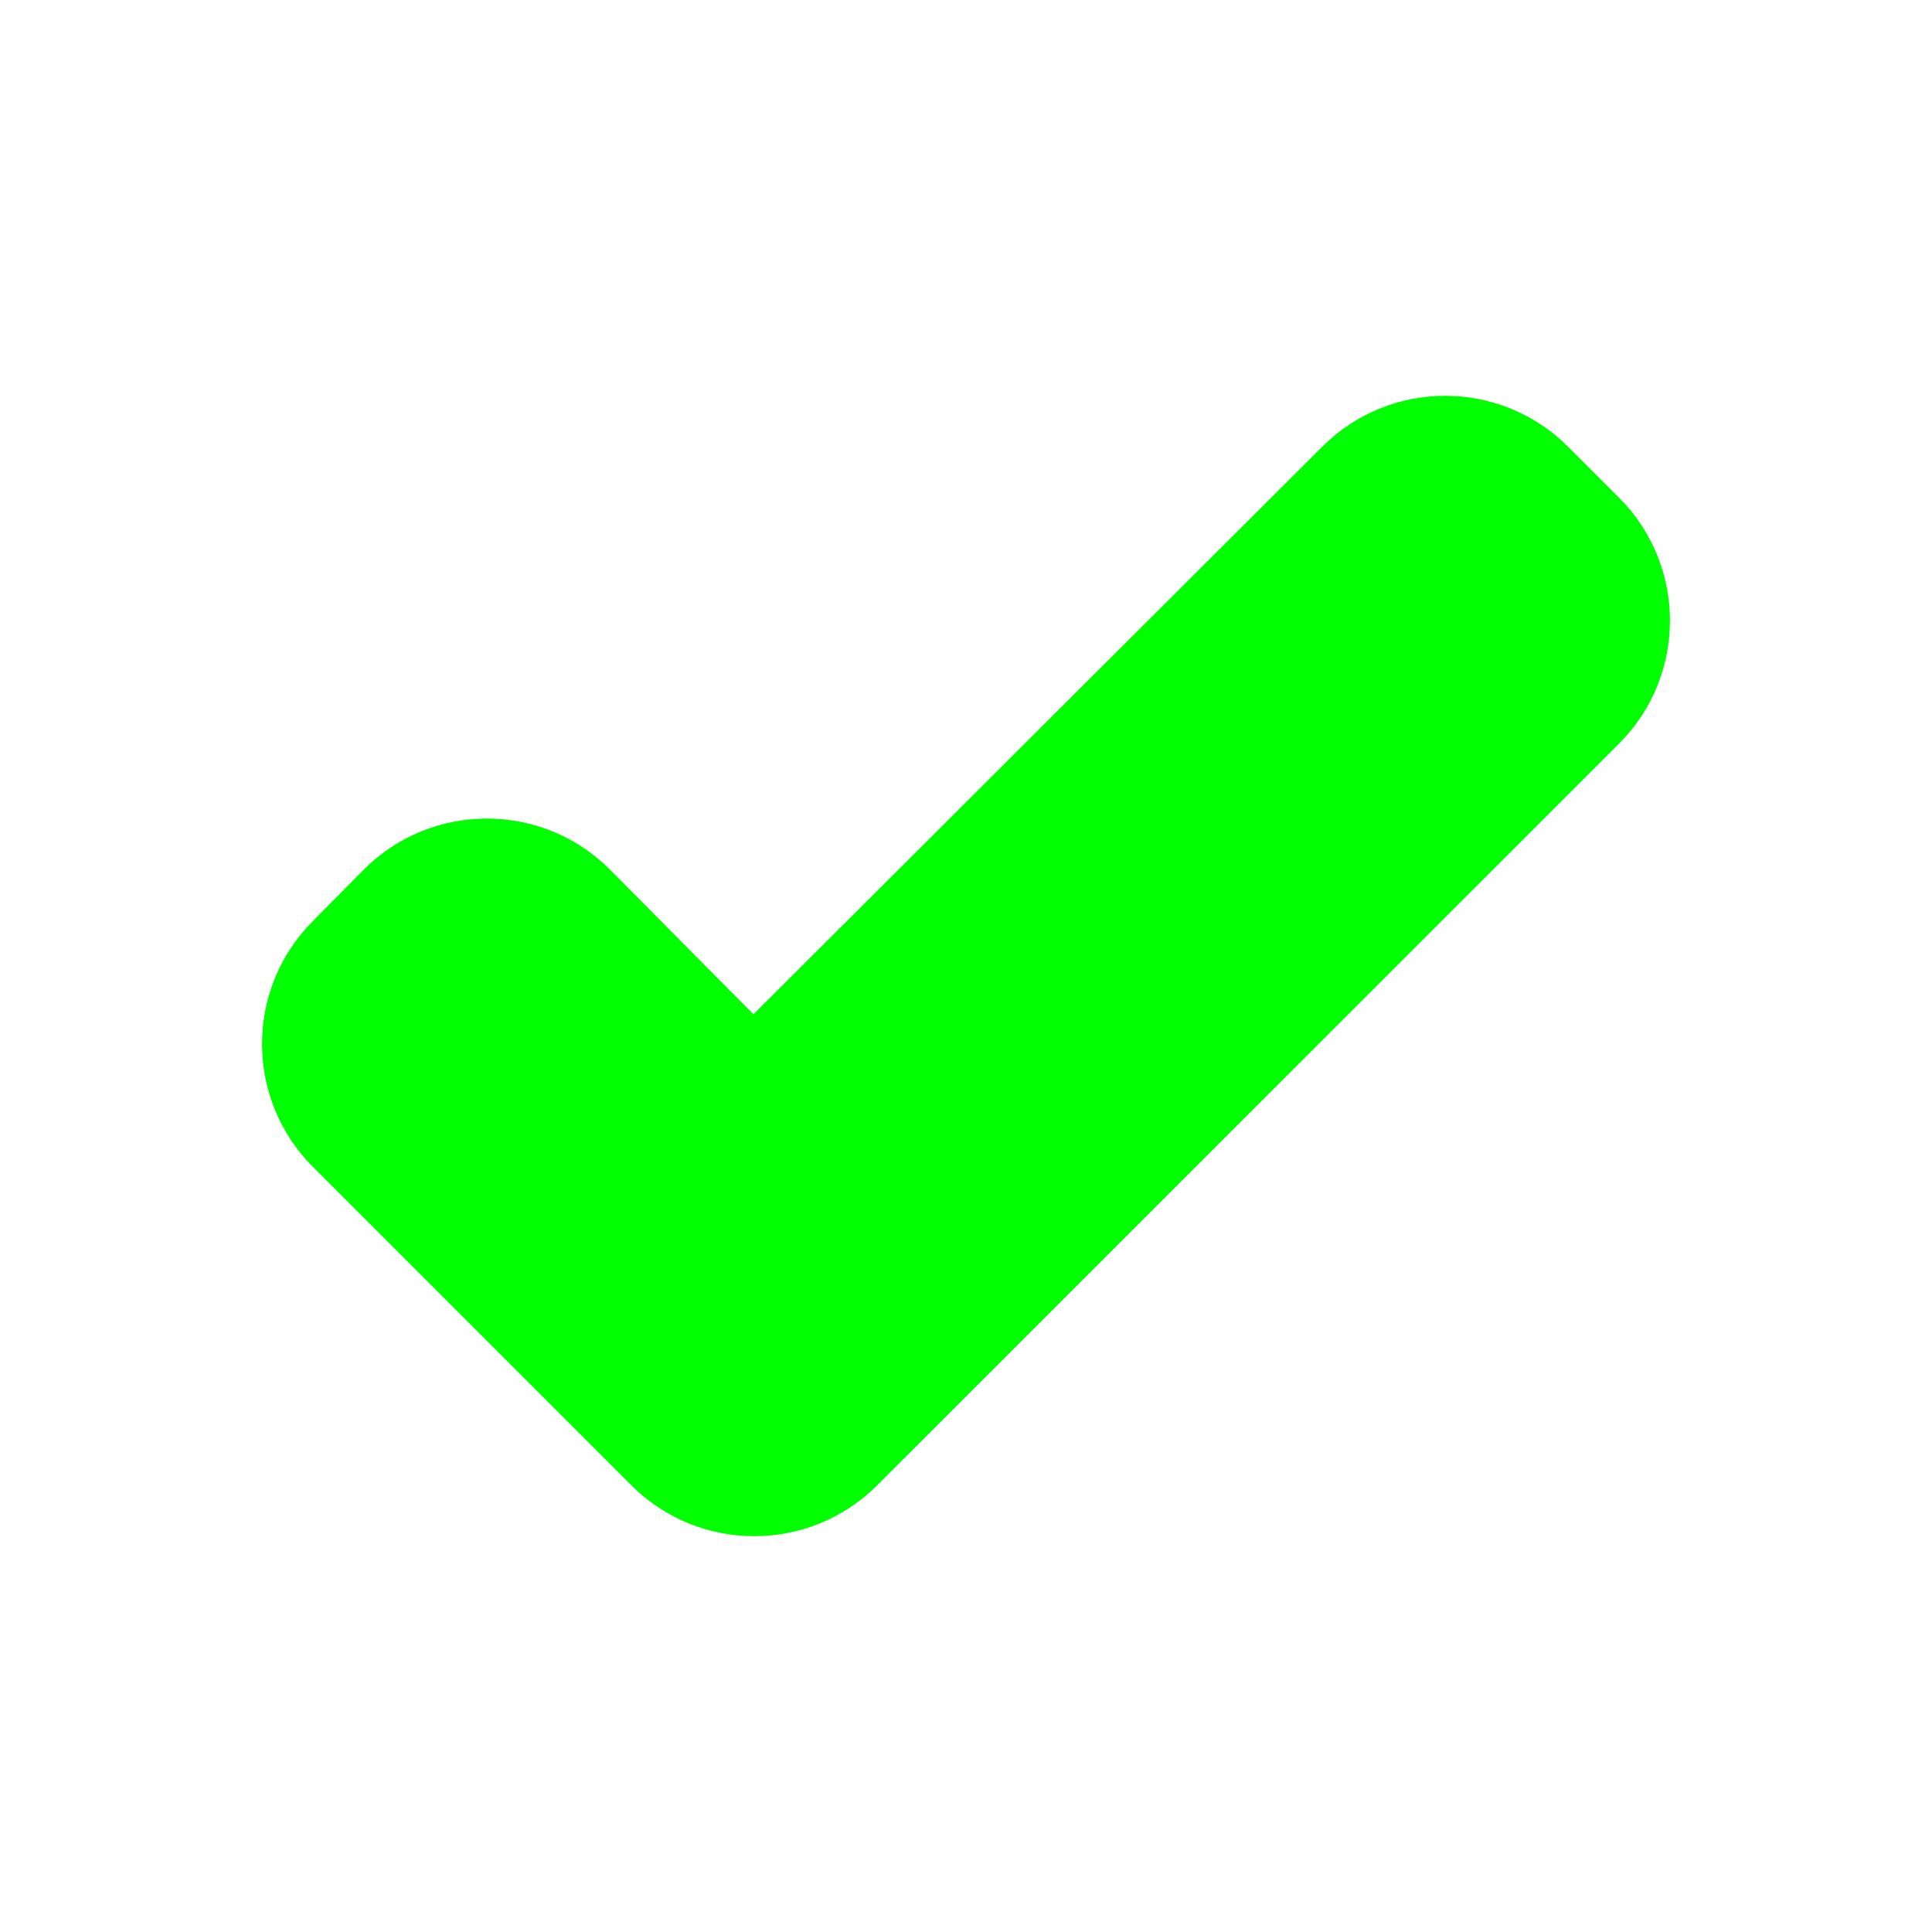
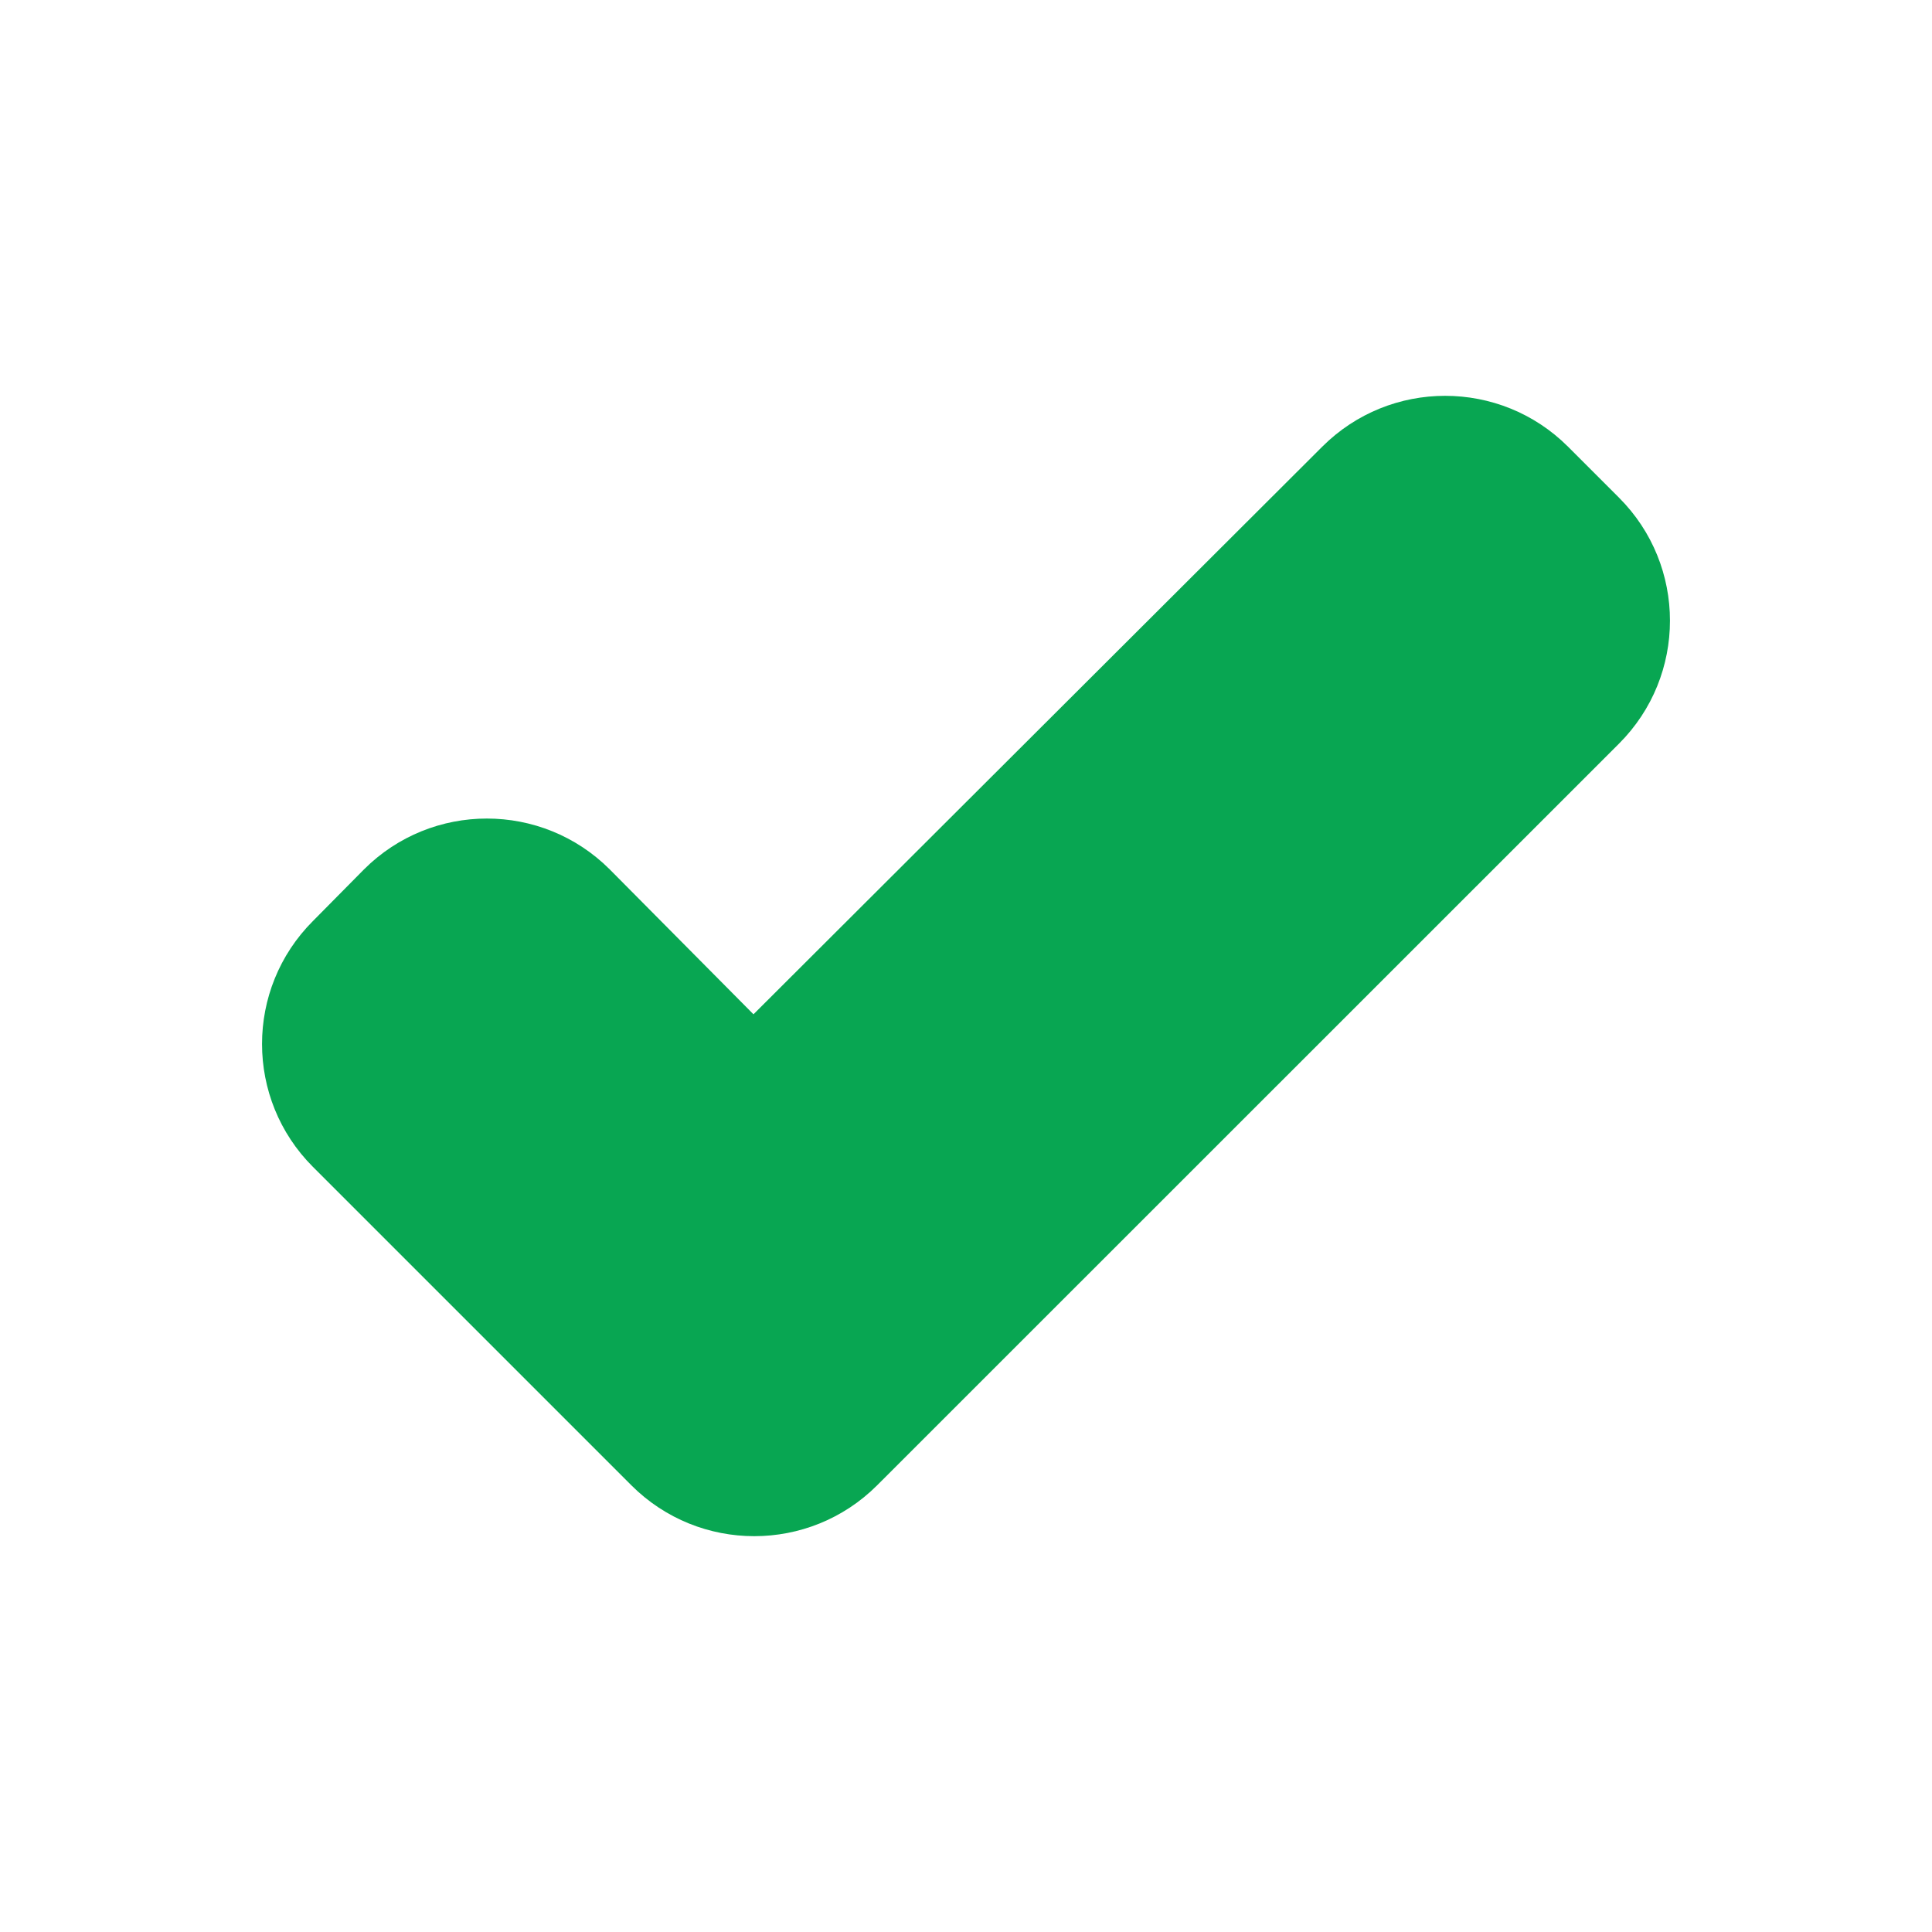
- <svg xmlns="http://www.w3.org/2000/svg" data-name="Layer 2" fill="#0f0" height="14px" id="Layer_2" viewBox="0 0 100 100" width="14px">
+ <svg xmlns="http://www.w3.org/2000/svg" data-name="Layer 2" fill="#08a652" height="14px" id="Layer_2" viewBox="0 0 100 100" width="14px">
  <path d="M83.8,25.76l-2.64-2.64a9,9,0,0,0-12.72,0L39,52.5,31.56,45a9,9,0,0,0-12.72,0L16.2,47.67a9,9,0,0,0,0,12.73L32.68,76.88a9,9,0,0,0,12.72,0L83.8,38.49a9,9,0,0,0,0-12.73Z" />
</svg>
